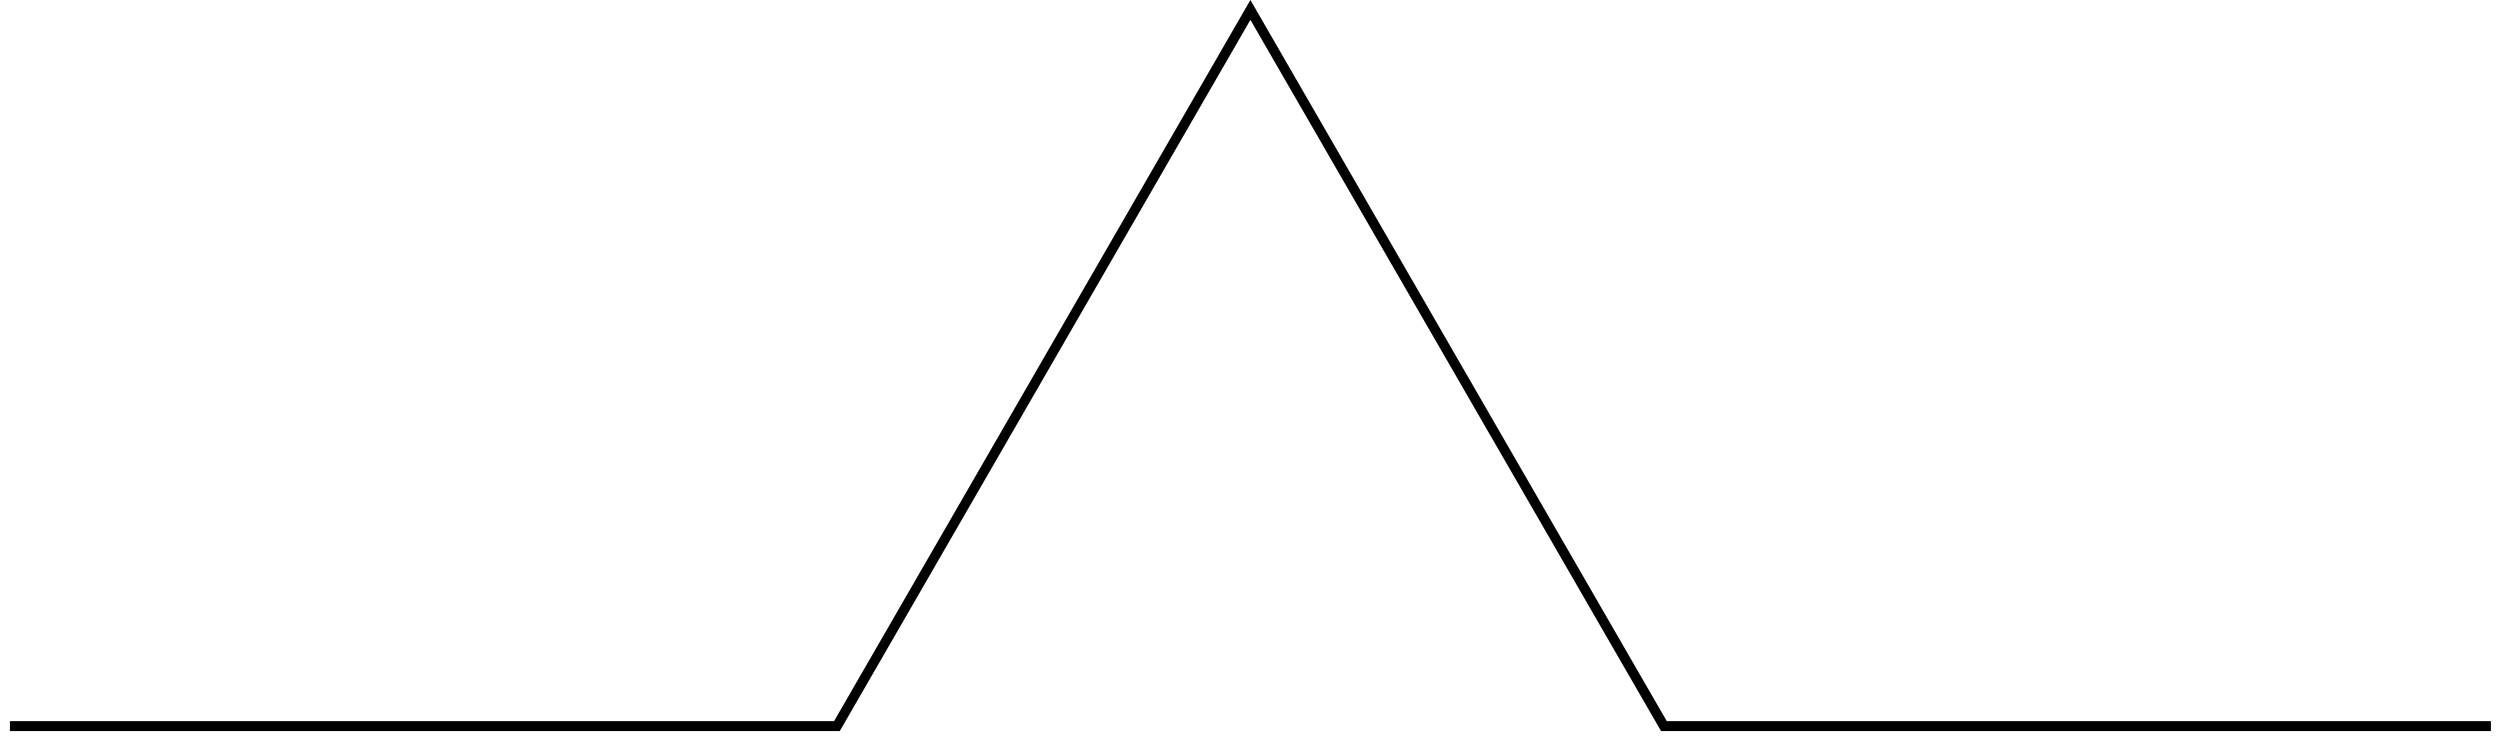
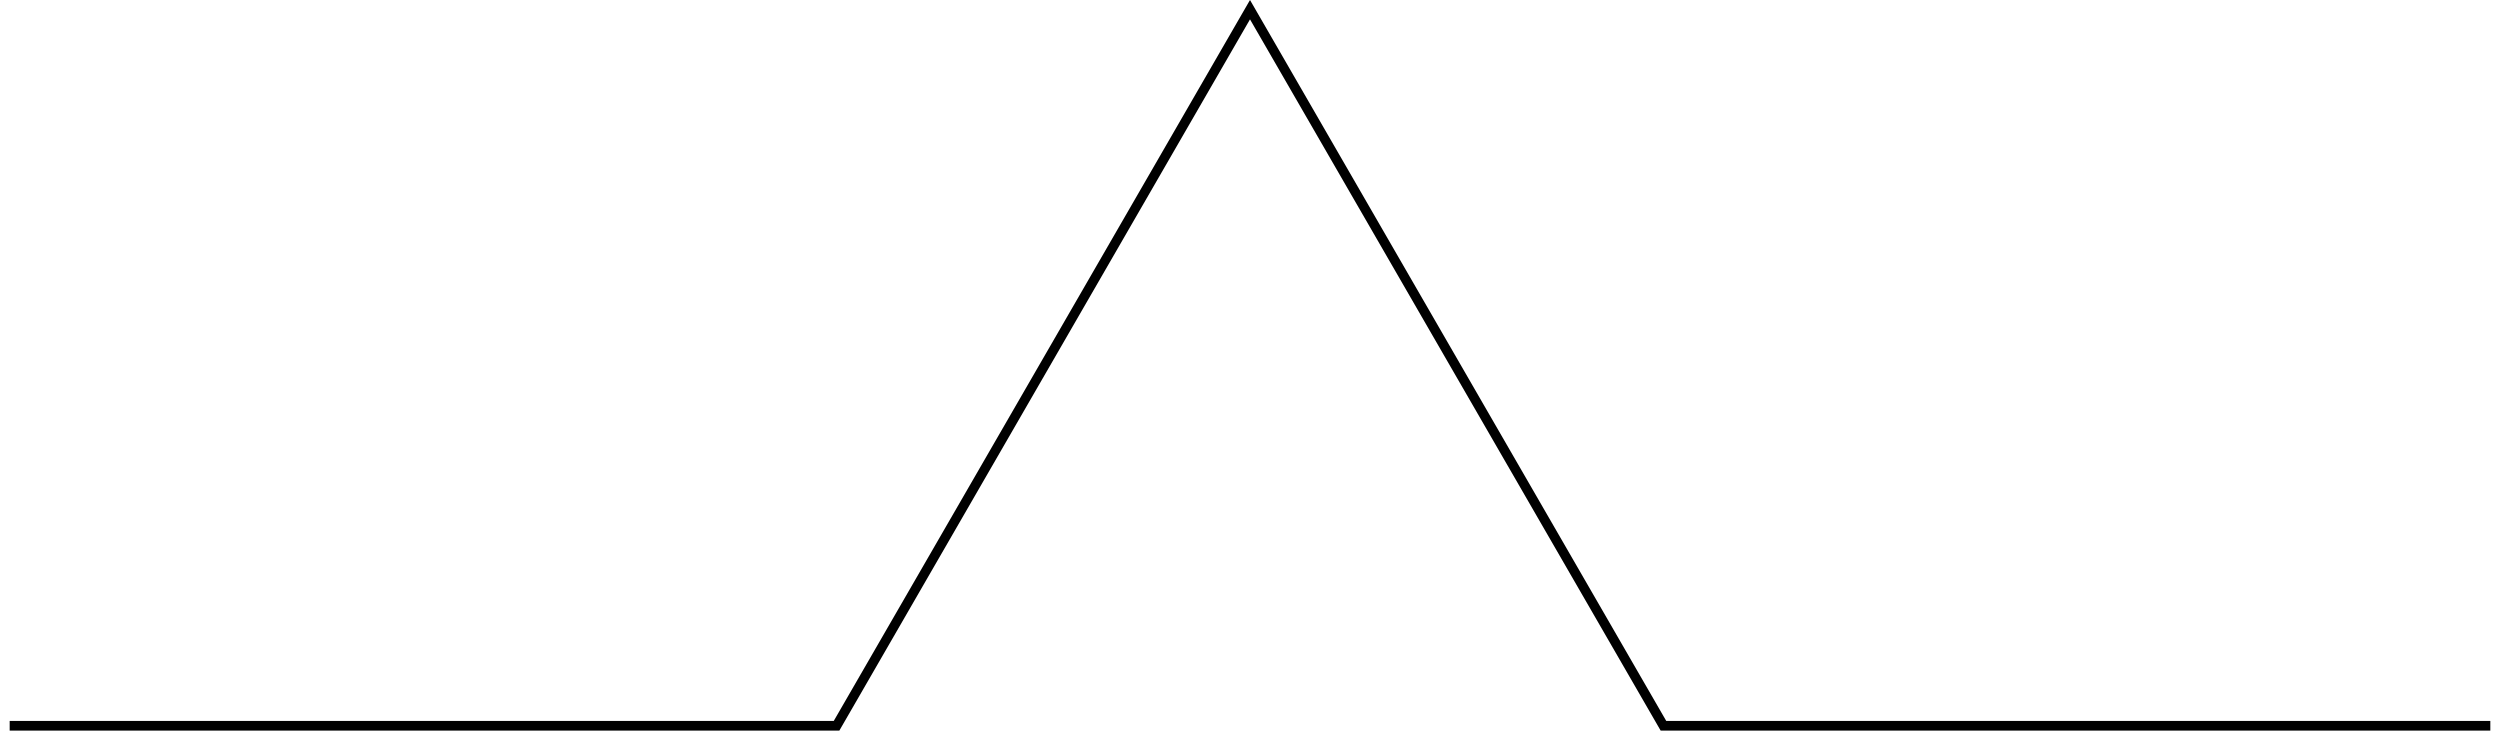
- <svg xmlns="http://www.w3.org/2000/svg" width="3.023" height="0.889" id="koch-line-01.svg" version="1.0">
-   <g style="stroke:black; stroke-width:0.012; stroke-opacity:1; fill:none" id="layer1">
-     <path d="M 0.012, 0.878 L 1.012, 0.878 L 1.512, 0.012 L 2.012, 0.878 L 3.012, 0.878" />
+ <svg xmlns="http://www.w3.org/2000/svg" width="30.234" height="8.895" id="koch-line-01.svg" version="1.0">
+   <g style="stroke:black; stroke-width:0.117; stroke-opacity:1; fill:none" id="layer1">
+     <path d="M 0.117, 8.777 L 10.117, 8.777 L 15.117, 0.117 L 20.117, 8.777 L 30.117, 8.777" />
  </g>
</svg>
